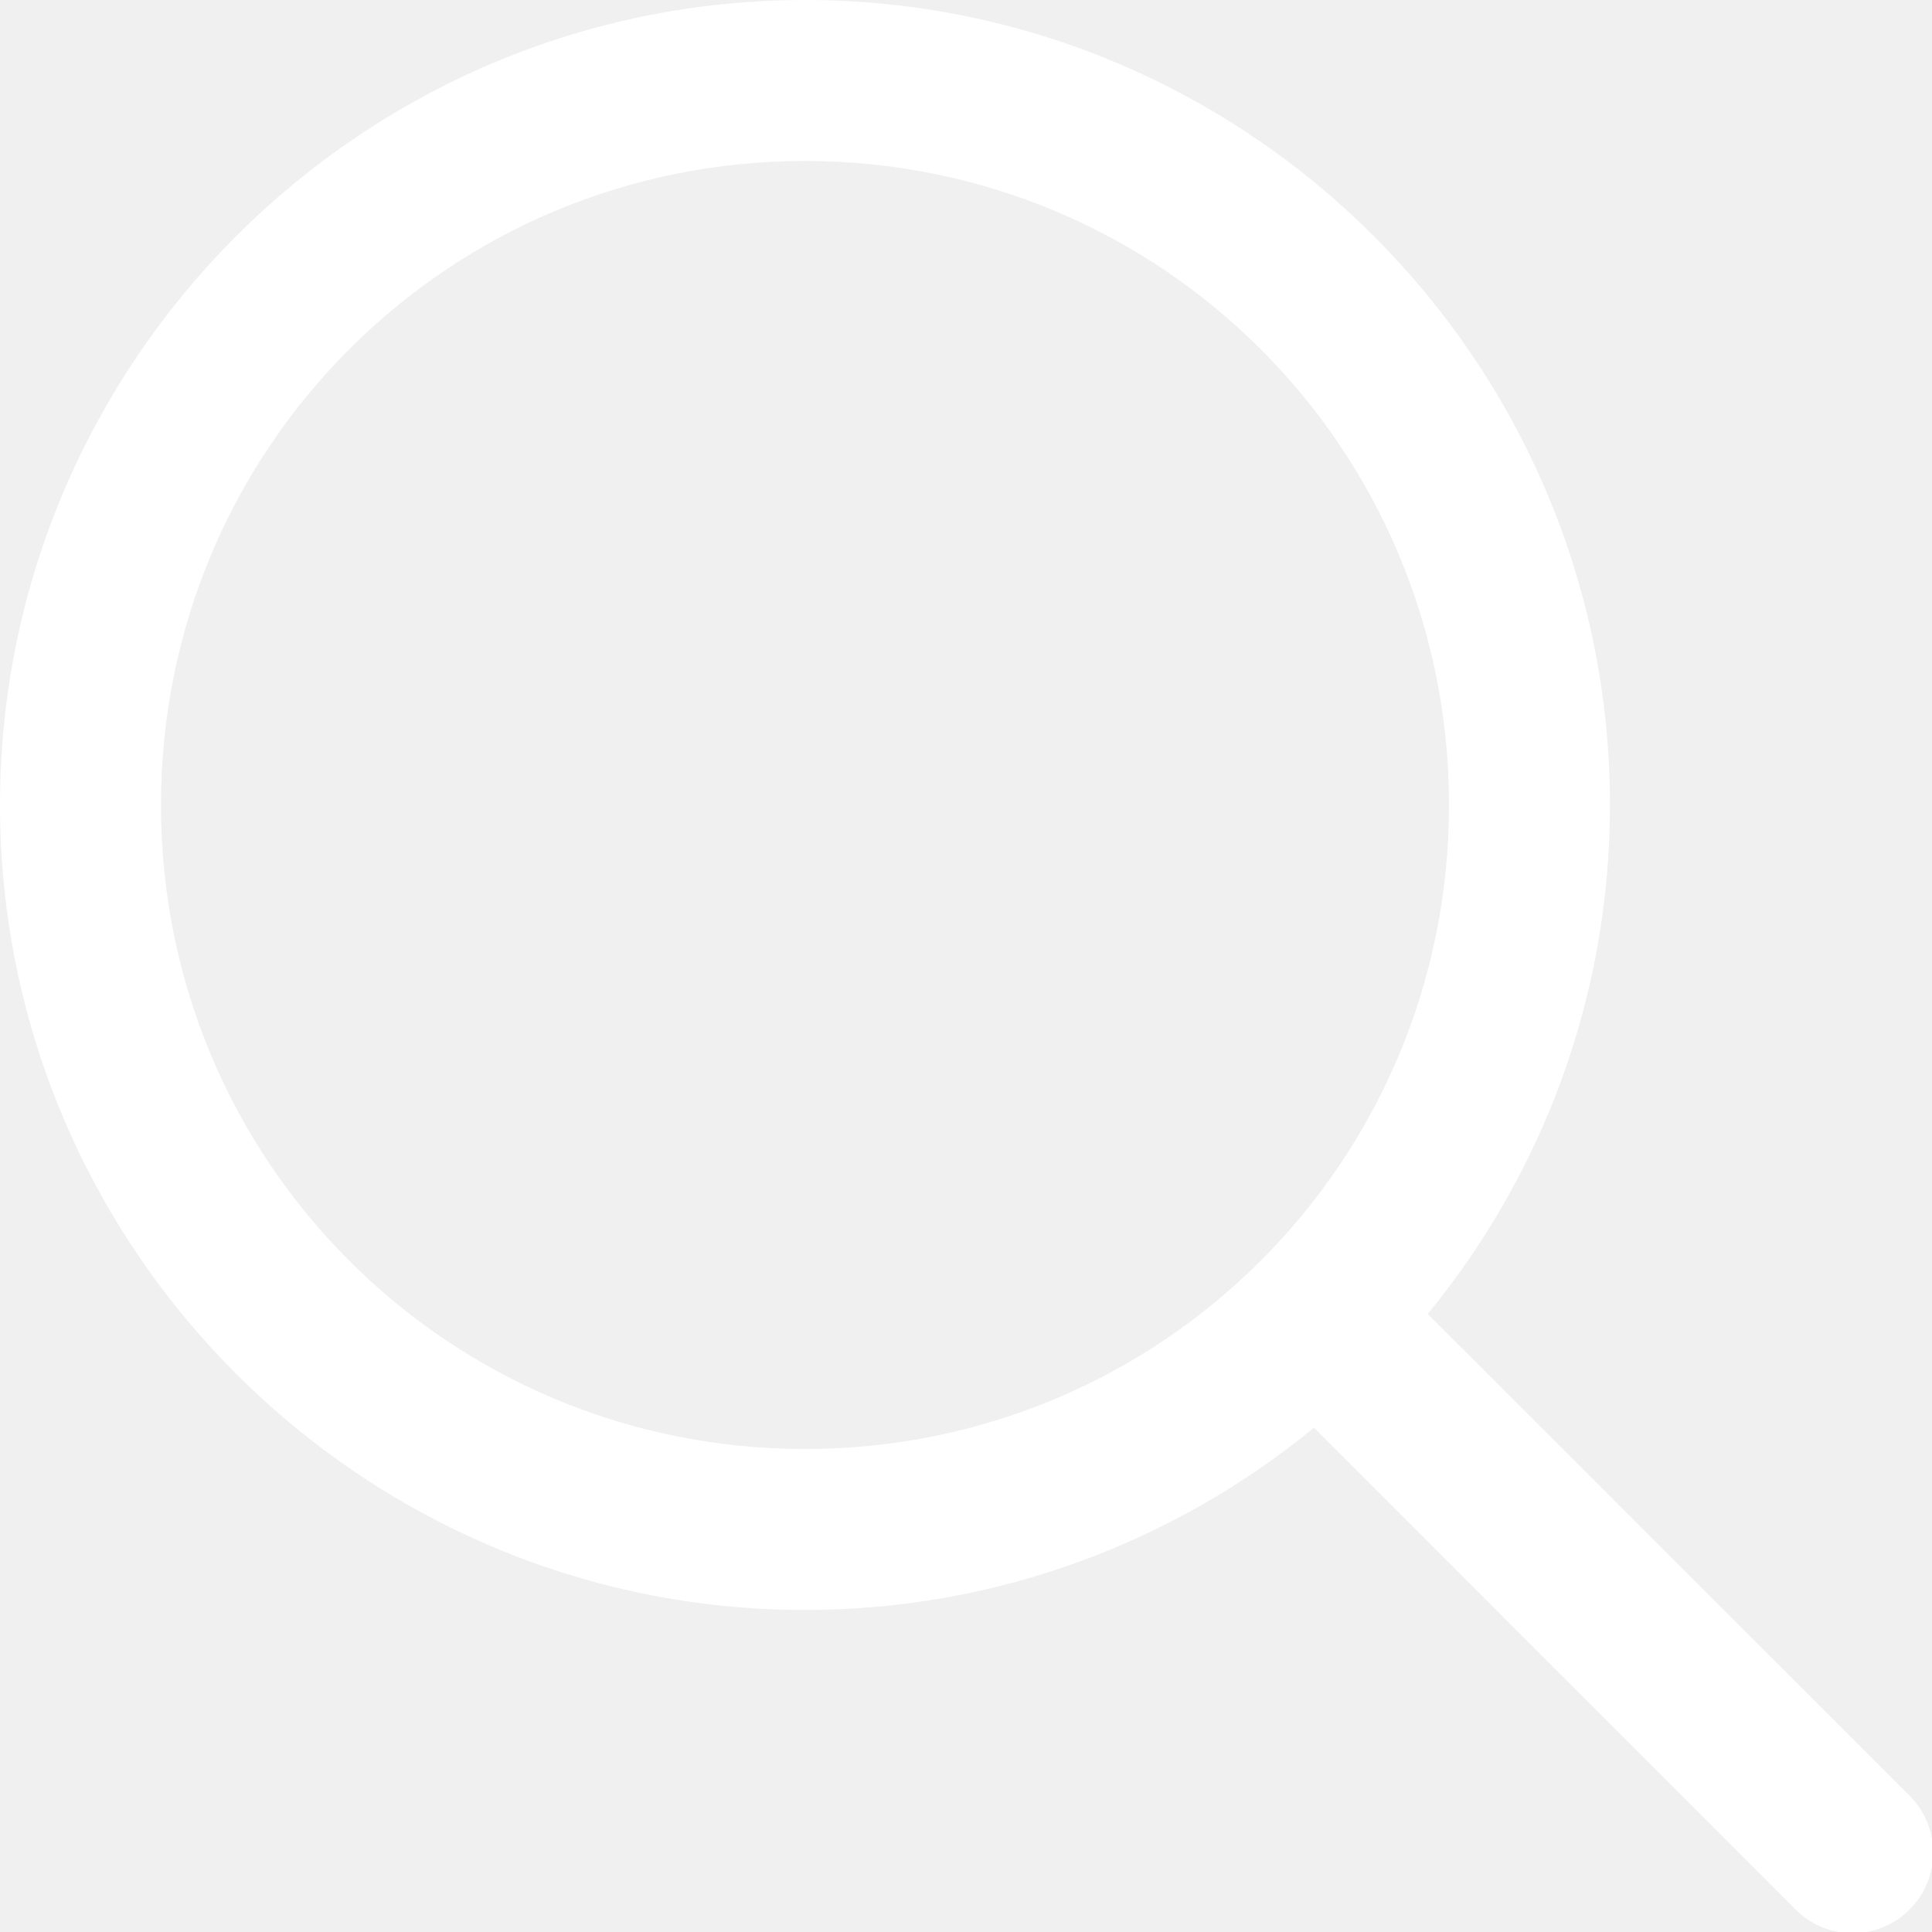
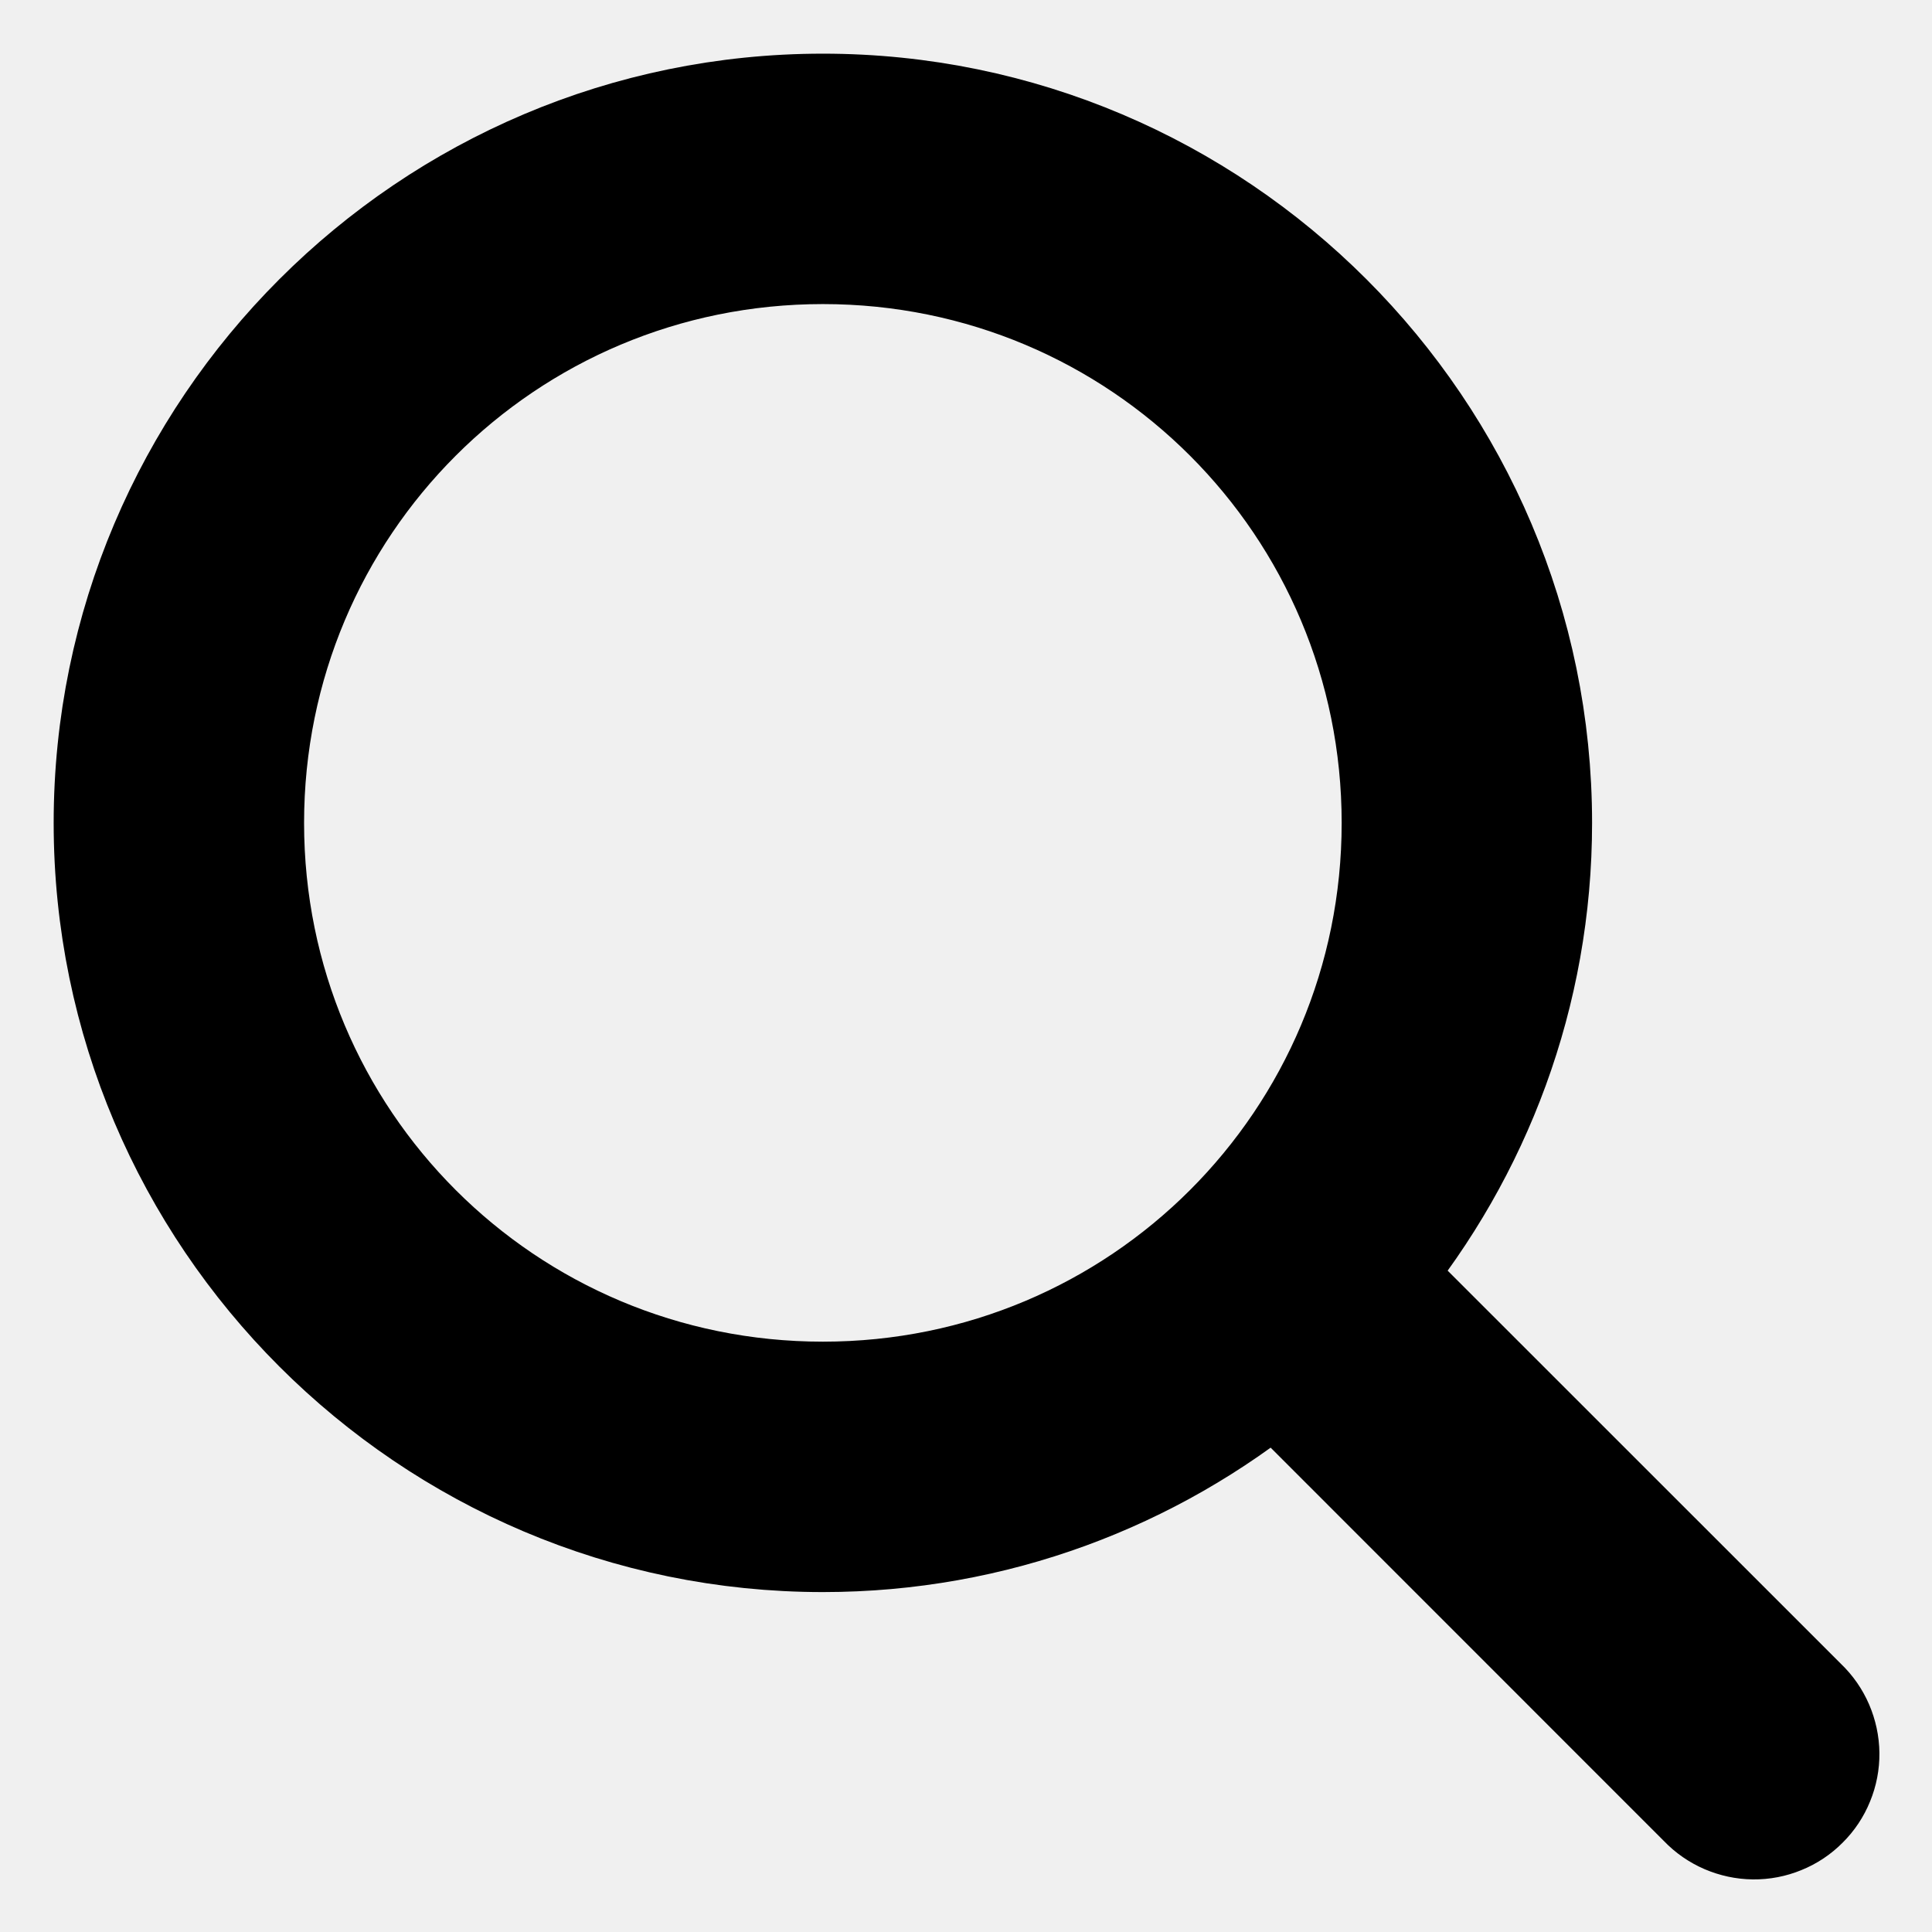
- <svg xmlns="http://www.w3.org/2000/svg" width="16" height="16" viewBox="0 0 16 16" fill="white">
-   <path d="M6.667 0C2.993 0 0 2.993 0 6.667C0 10.341 2.993 13.333 6.667 13.333C8.264 13.333 9.732 12.766 10.882 11.824L14.862 15.805C14.923 15.869 14.997 15.92 15.078 15.955C15.16 15.99 15.247 16.009 15.336 16.01C15.425 16.011 15.513 15.994 15.595 15.96C15.677 15.927 15.752 15.877 15.814 15.814C15.877 15.752 15.927 15.677 15.96 15.595C15.994 15.513 16.011 15.425 16.01 15.336C16.009 15.247 15.99 15.16 15.955 15.078C15.92 14.997 15.869 14.923 15.805 14.862L11.824 10.882C12.766 9.732 13.333 8.264 13.333 6.667C13.333 2.993 10.341 0 6.667 0ZM6.667 1.333C9.62 1.333 12 3.713 12 6.667C12 9.62 9.62 12 6.667 12C3.713 12 1.333 9.62 1.333 6.667C1.333 3.713 3.713 1.333 6.667 1.333Z" fill="white" />
+ <svg xmlns="http://www.w3.org/2000/svg" width="18" height="18" viewBox="0 0 18 18" fill="none">
+   <path d="M7.667 1C3.993 1 1 3.993 1 7.667C1 11.341 3.993 14.333 7.667 14.333C9.264 14.333 10.732 13.766 11.882 12.824L15.862 16.805C15.923 16.869 15.997 16.92 16.078 16.955C16.16 16.99 16.247 17.009 16.336 17.01C16.425 17.011 16.513 16.994 16.595 16.96C16.677 16.927 16.752 16.877 16.814 16.814C16.877 16.752 16.927 16.677 16.96 16.595C16.994 16.513 17.011 16.425 17.01 16.336C17.009 16.247 16.99 16.16 16.955 16.078C16.92 15.997 16.869 15.923 16.805 15.862L12.824 11.882C13.766 10.732 14.333 9.264 14.333 7.667C14.333 3.993 11.341 1 7.667 1ZM7.667 2.333C10.62 2.333 13 4.713 13 7.667C13 10.62 10.62 13 7.667 13C4.713 13 2.333 10.62 2.333 7.667C2.333 4.713 4.713 2.333 7.667 2.333Z" fill="black" stroke="black" />
</svg>
